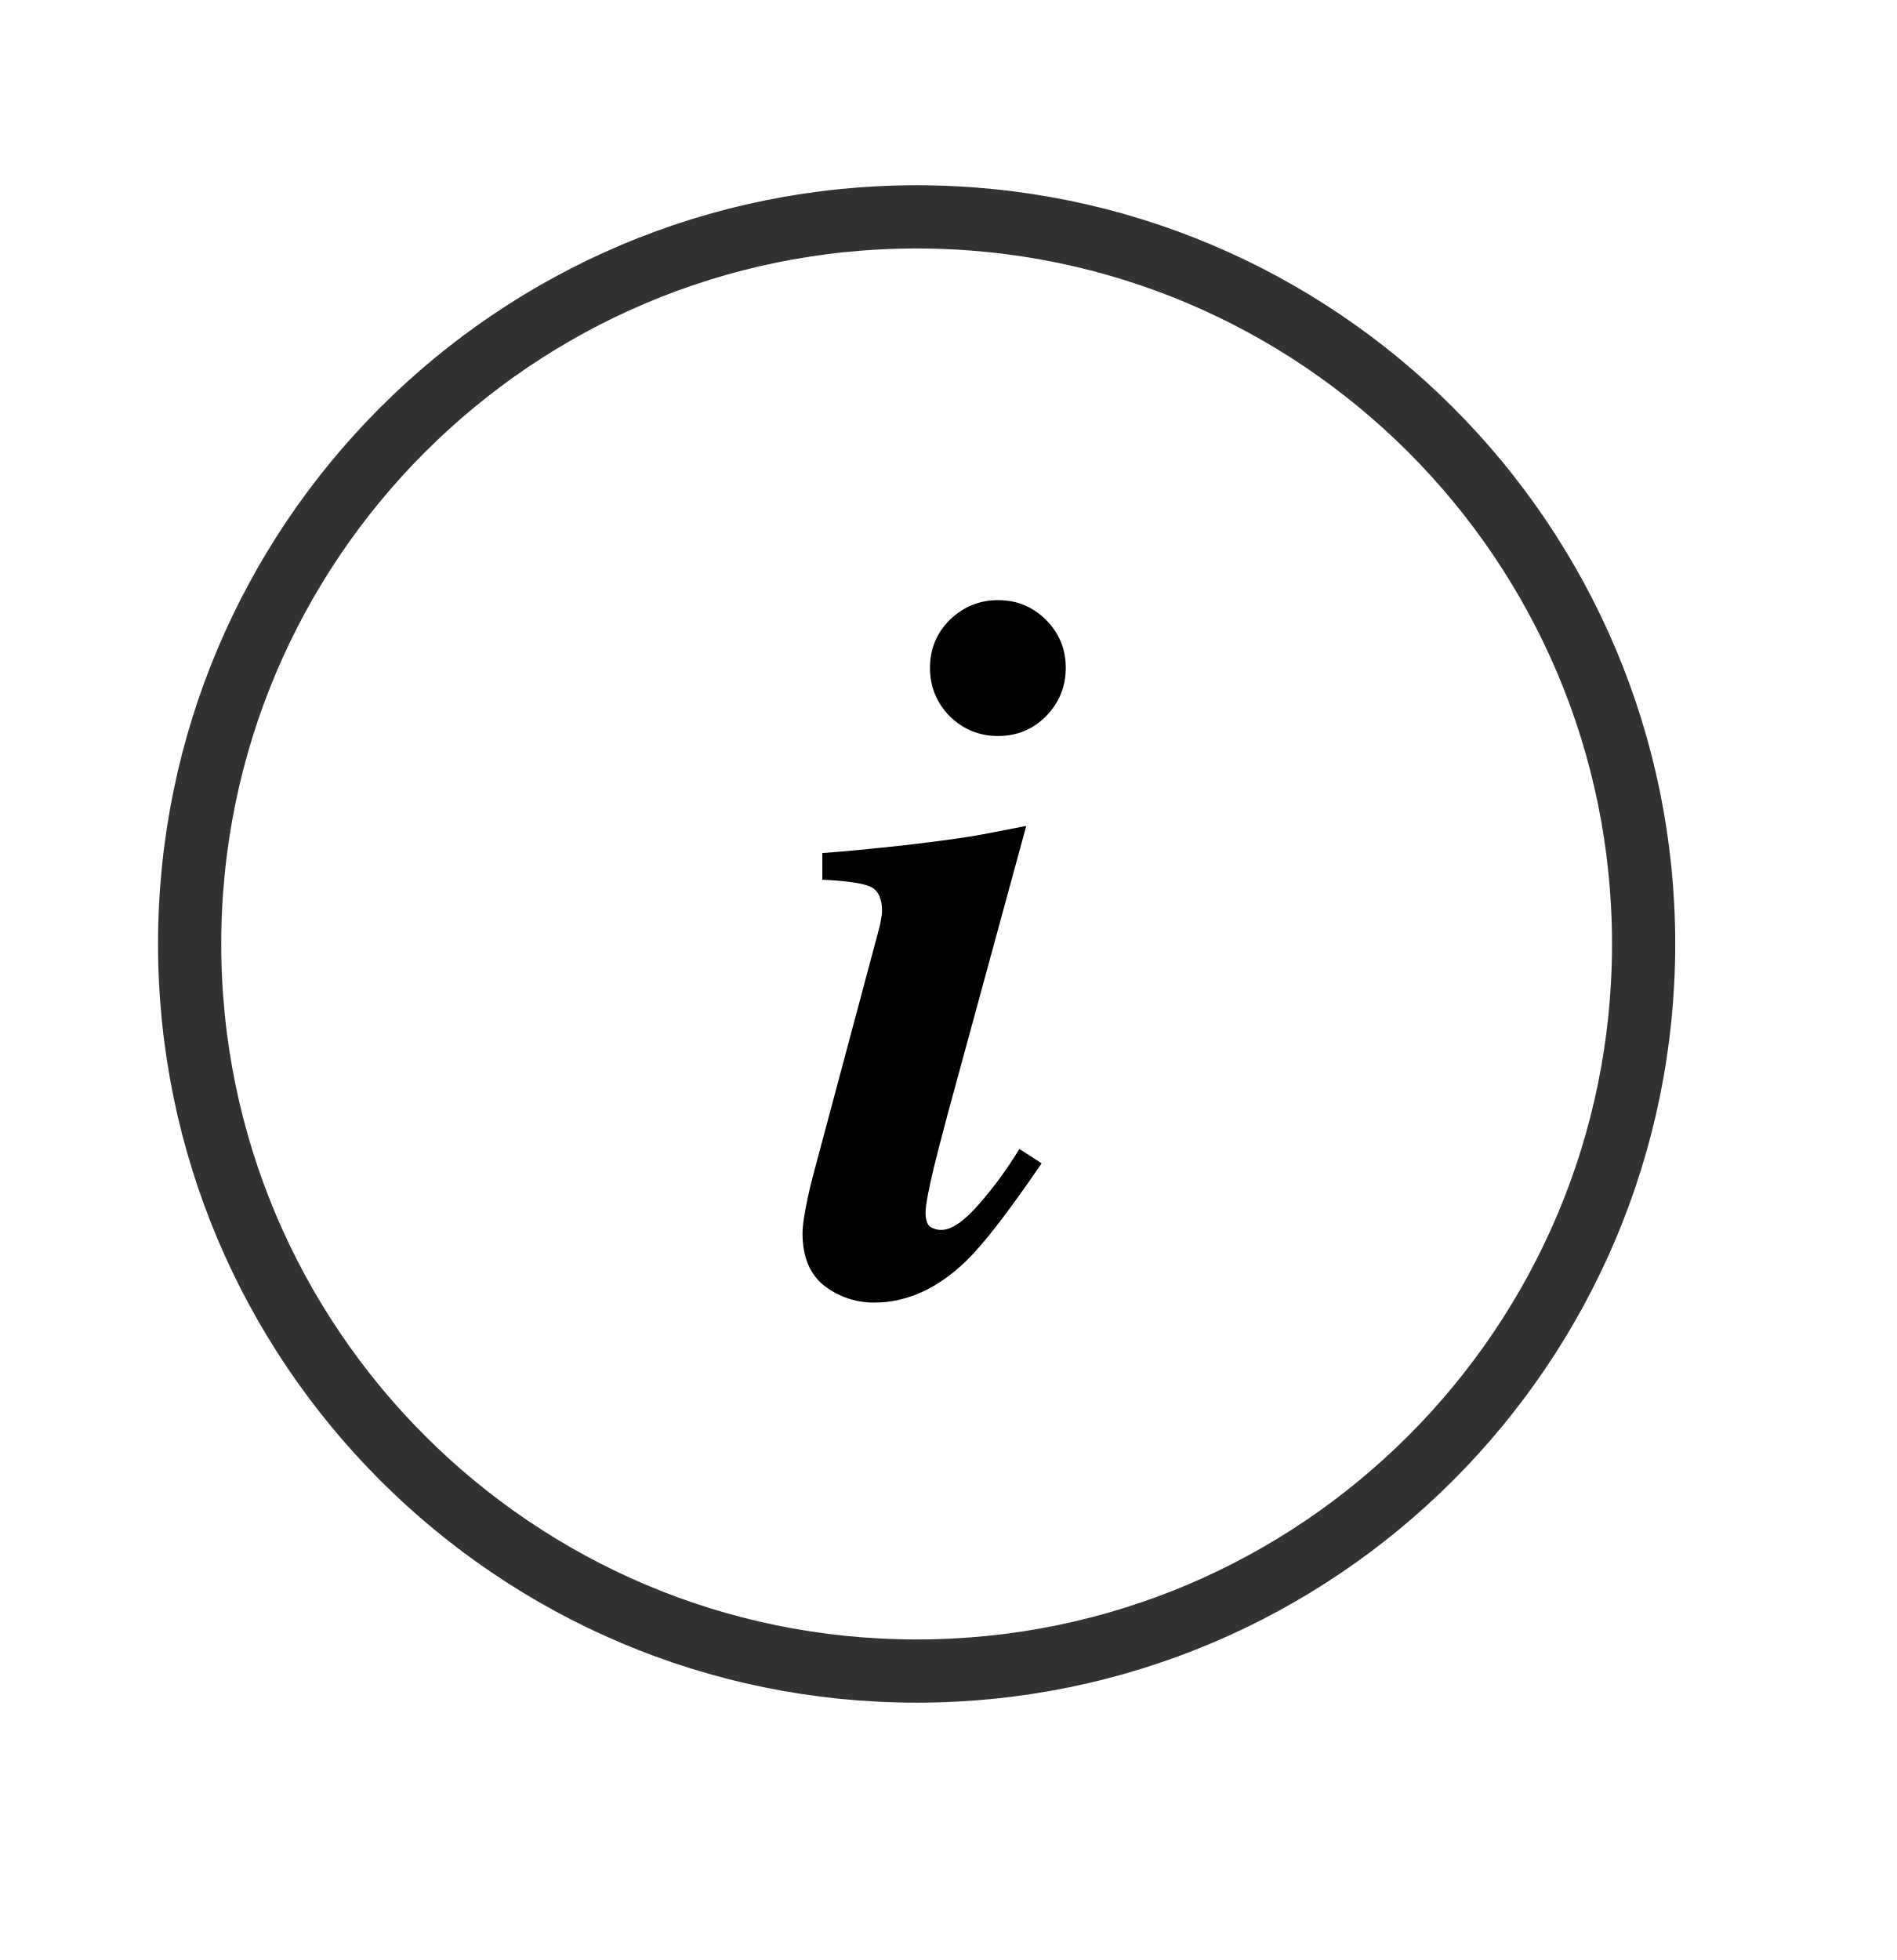
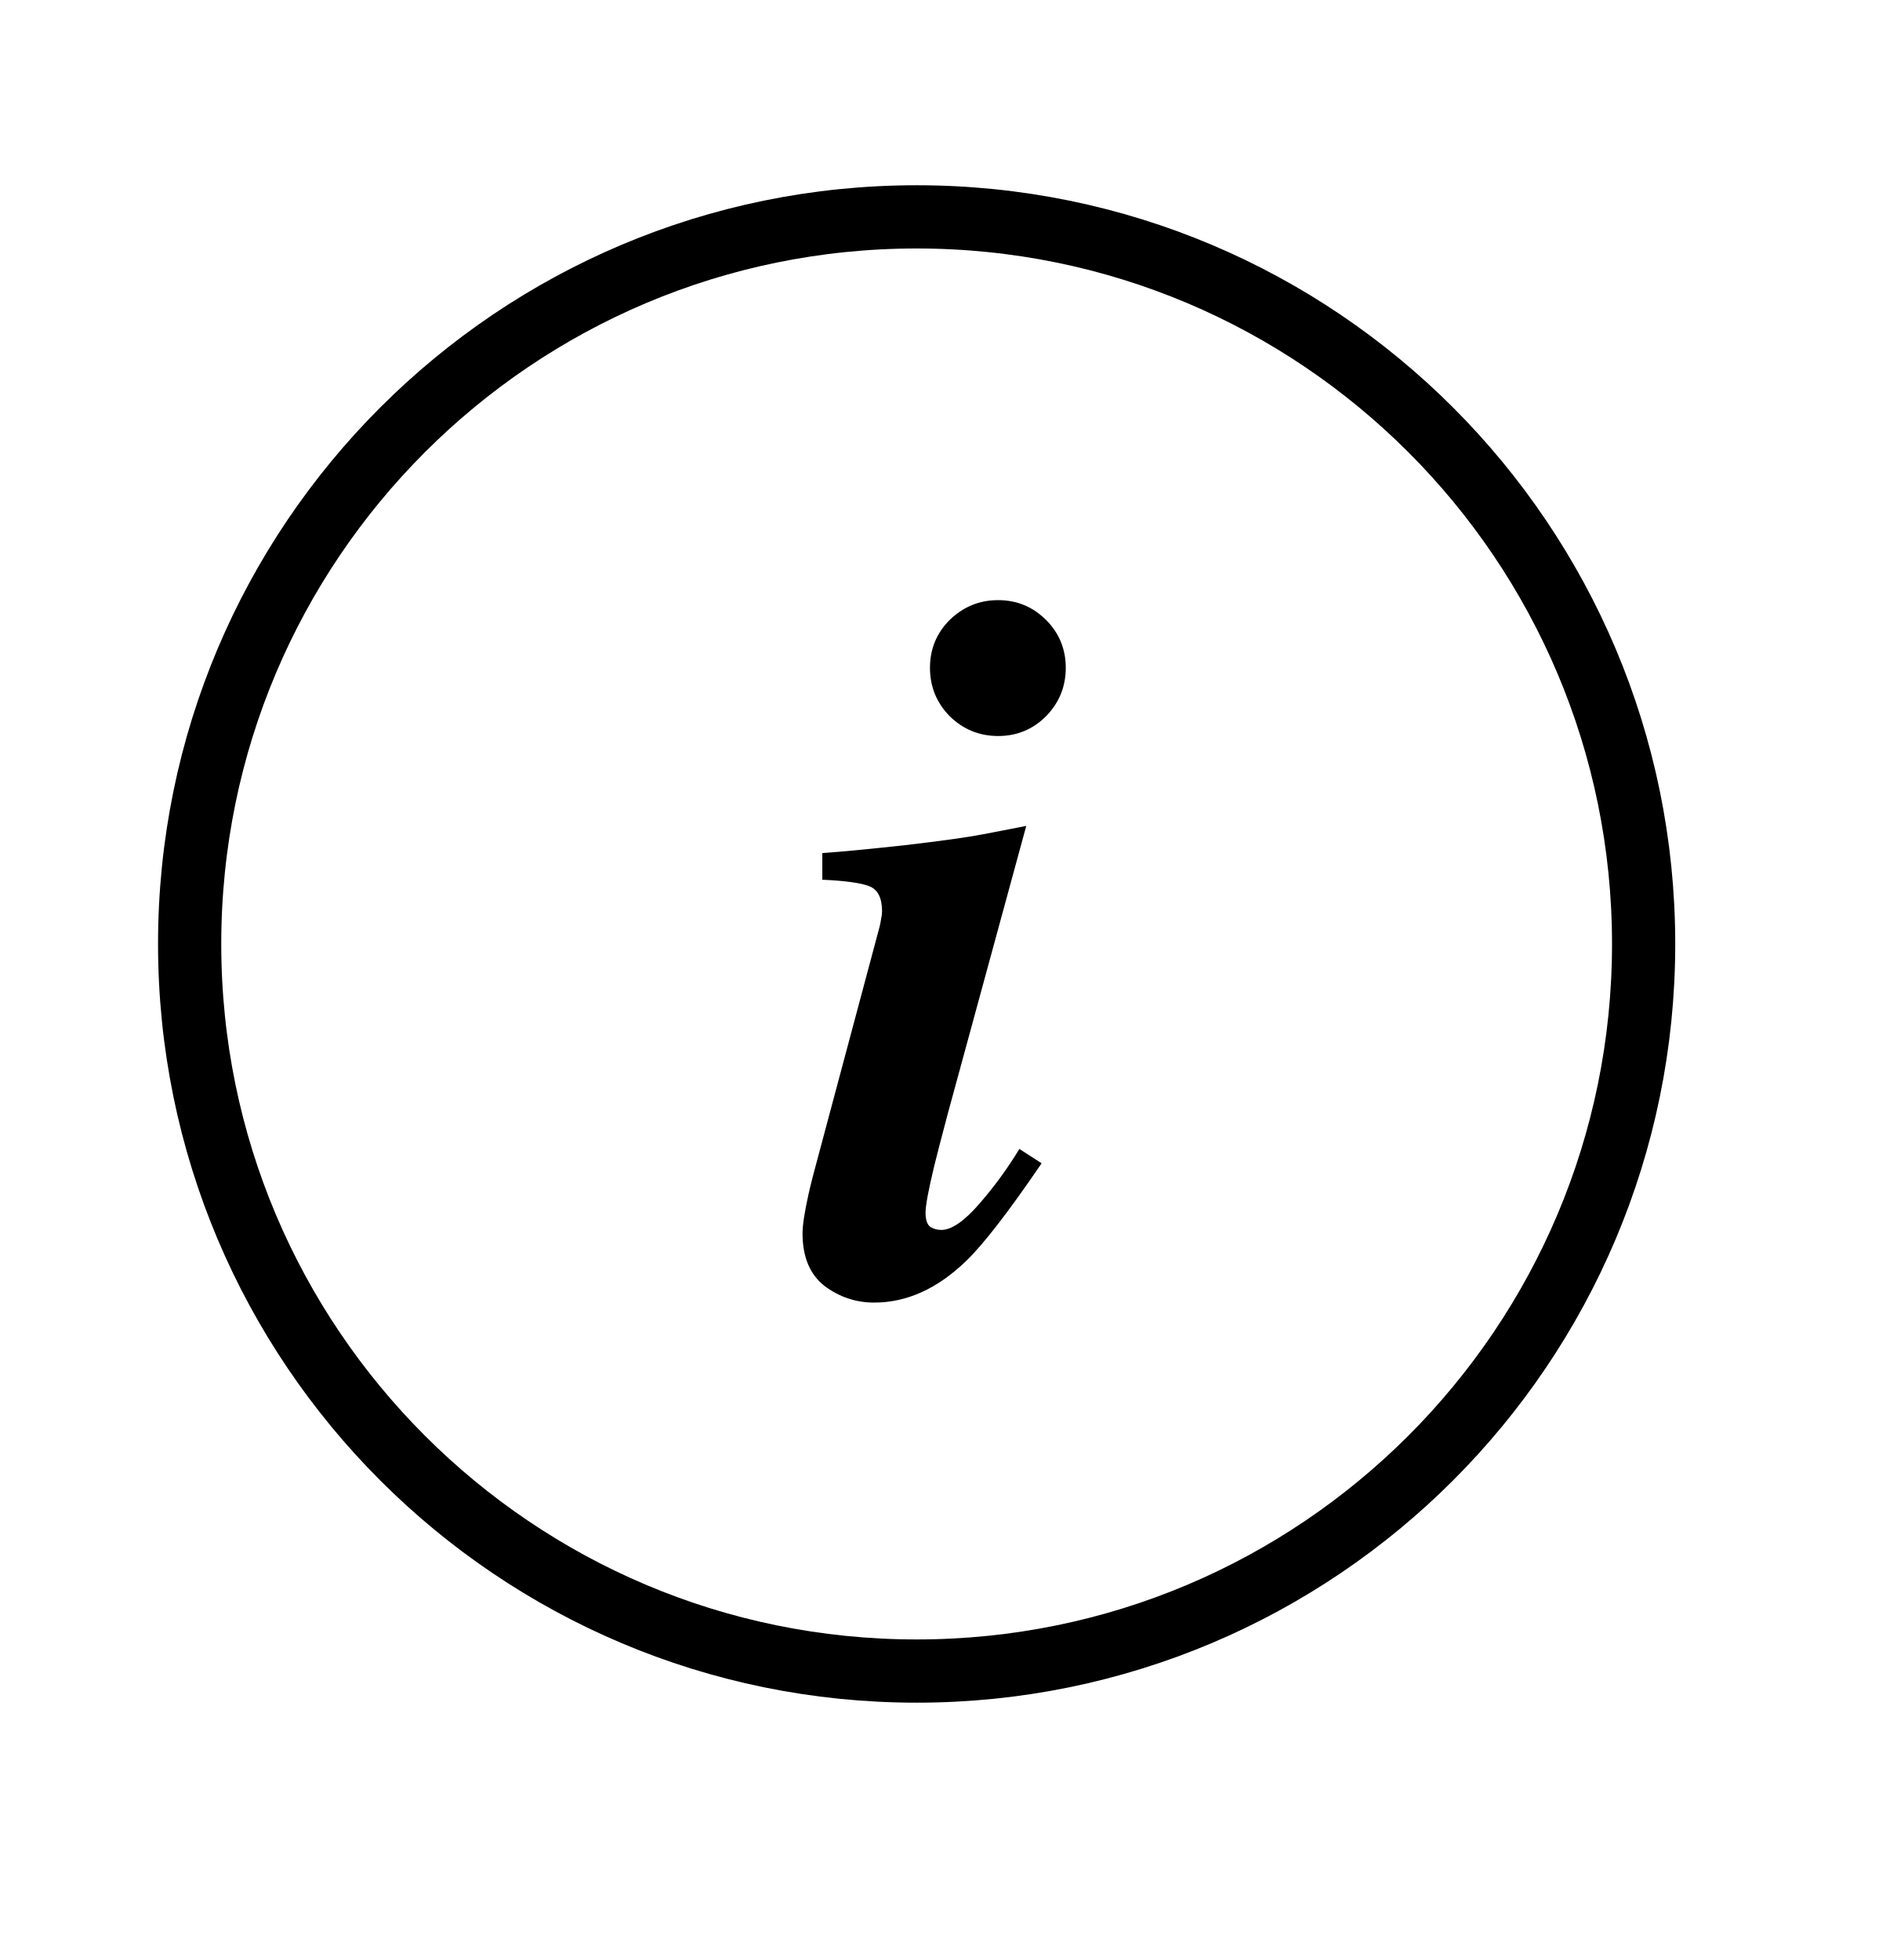
<svg xmlns="http://www.w3.org/2000/svg" width="30" height="31" viewBox="0 0 30 31" fill="none">
-   <path d="M14.5 3.43C8.149 3.43 3 8.579 3 14.93C3 21.281 8.149 26.43 14.5 26.43C20.851 26.43 26 21.281 26 14.93C26 8.579 20.851 3.43 14.5 3.43Z" stroke="#323232" />
+   <path d="M14.5 3.43C8.149 3.43 3 8.579 3 14.93C3 21.281 8.149 26.43 14.5 26.43C20.851 26.43 26 21.281 26 14.93C26 8.579 20.851 3.43 14.5 3.43Z" stroke="currentColor" />
  <path d="M12.695 19.508C12.695 19.378 12.727 19.172 12.789 18.891C12.825 18.73 12.88 18.516 12.953 18.25L13.914 14.657C13.925 14.615 13.932 14.573 13.938 14.532C13.948 14.49 13.953 14.451 13.953 14.414C13.953 14.201 13.885 14.068 13.75 14.016C13.615 13.964 13.367 13.93 13.008 13.914V13.492C13.31 13.472 13.747 13.43 14.32 13.367C14.898 13.3 15.307 13.242 15.547 13.196L16.234 13.063L14.992 17.617C14.888 18.008 14.818 18.279 14.781 18.43C14.688 18.815 14.641 19.065 14.641 19.18C14.641 19.295 14.667 19.37 14.719 19.407C14.771 19.438 14.828 19.453 14.891 19.453C15.052 19.453 15.253 19.315 15.492 19.039C15.732 18.763 15.943 18.474 16.125 18.172L16.477 18.399C15.956 19.164 15.557 19.68 15.281 19.946C14.828 20.383 14.344 20.602 13.828 20.602C13.537 20.602 13.273 20.513 13.039 20.336C12.81 20.154 12.695 19.878 12.695 19.508ZM15.789 9.492C16.086 9.492 16.338 9.597 16.547 9.805C16.755 10.013 16.859 10.266 16.859 10.563C16.859 10.86 16.755 11.115 16.547 11.328C16.338 11.537 16.086 11.641 15.789 11.641C15.492 11.641 15.237 11.537 15.023 11.328C14.815 11.115 14.711 10.86 14.711 10.563C14.711 10.266 14.815 10.013 15.023 9.805C15.237 9.597 15.492 9.492 15.789 9.492Z" fill="currentColor" />
</svg>
